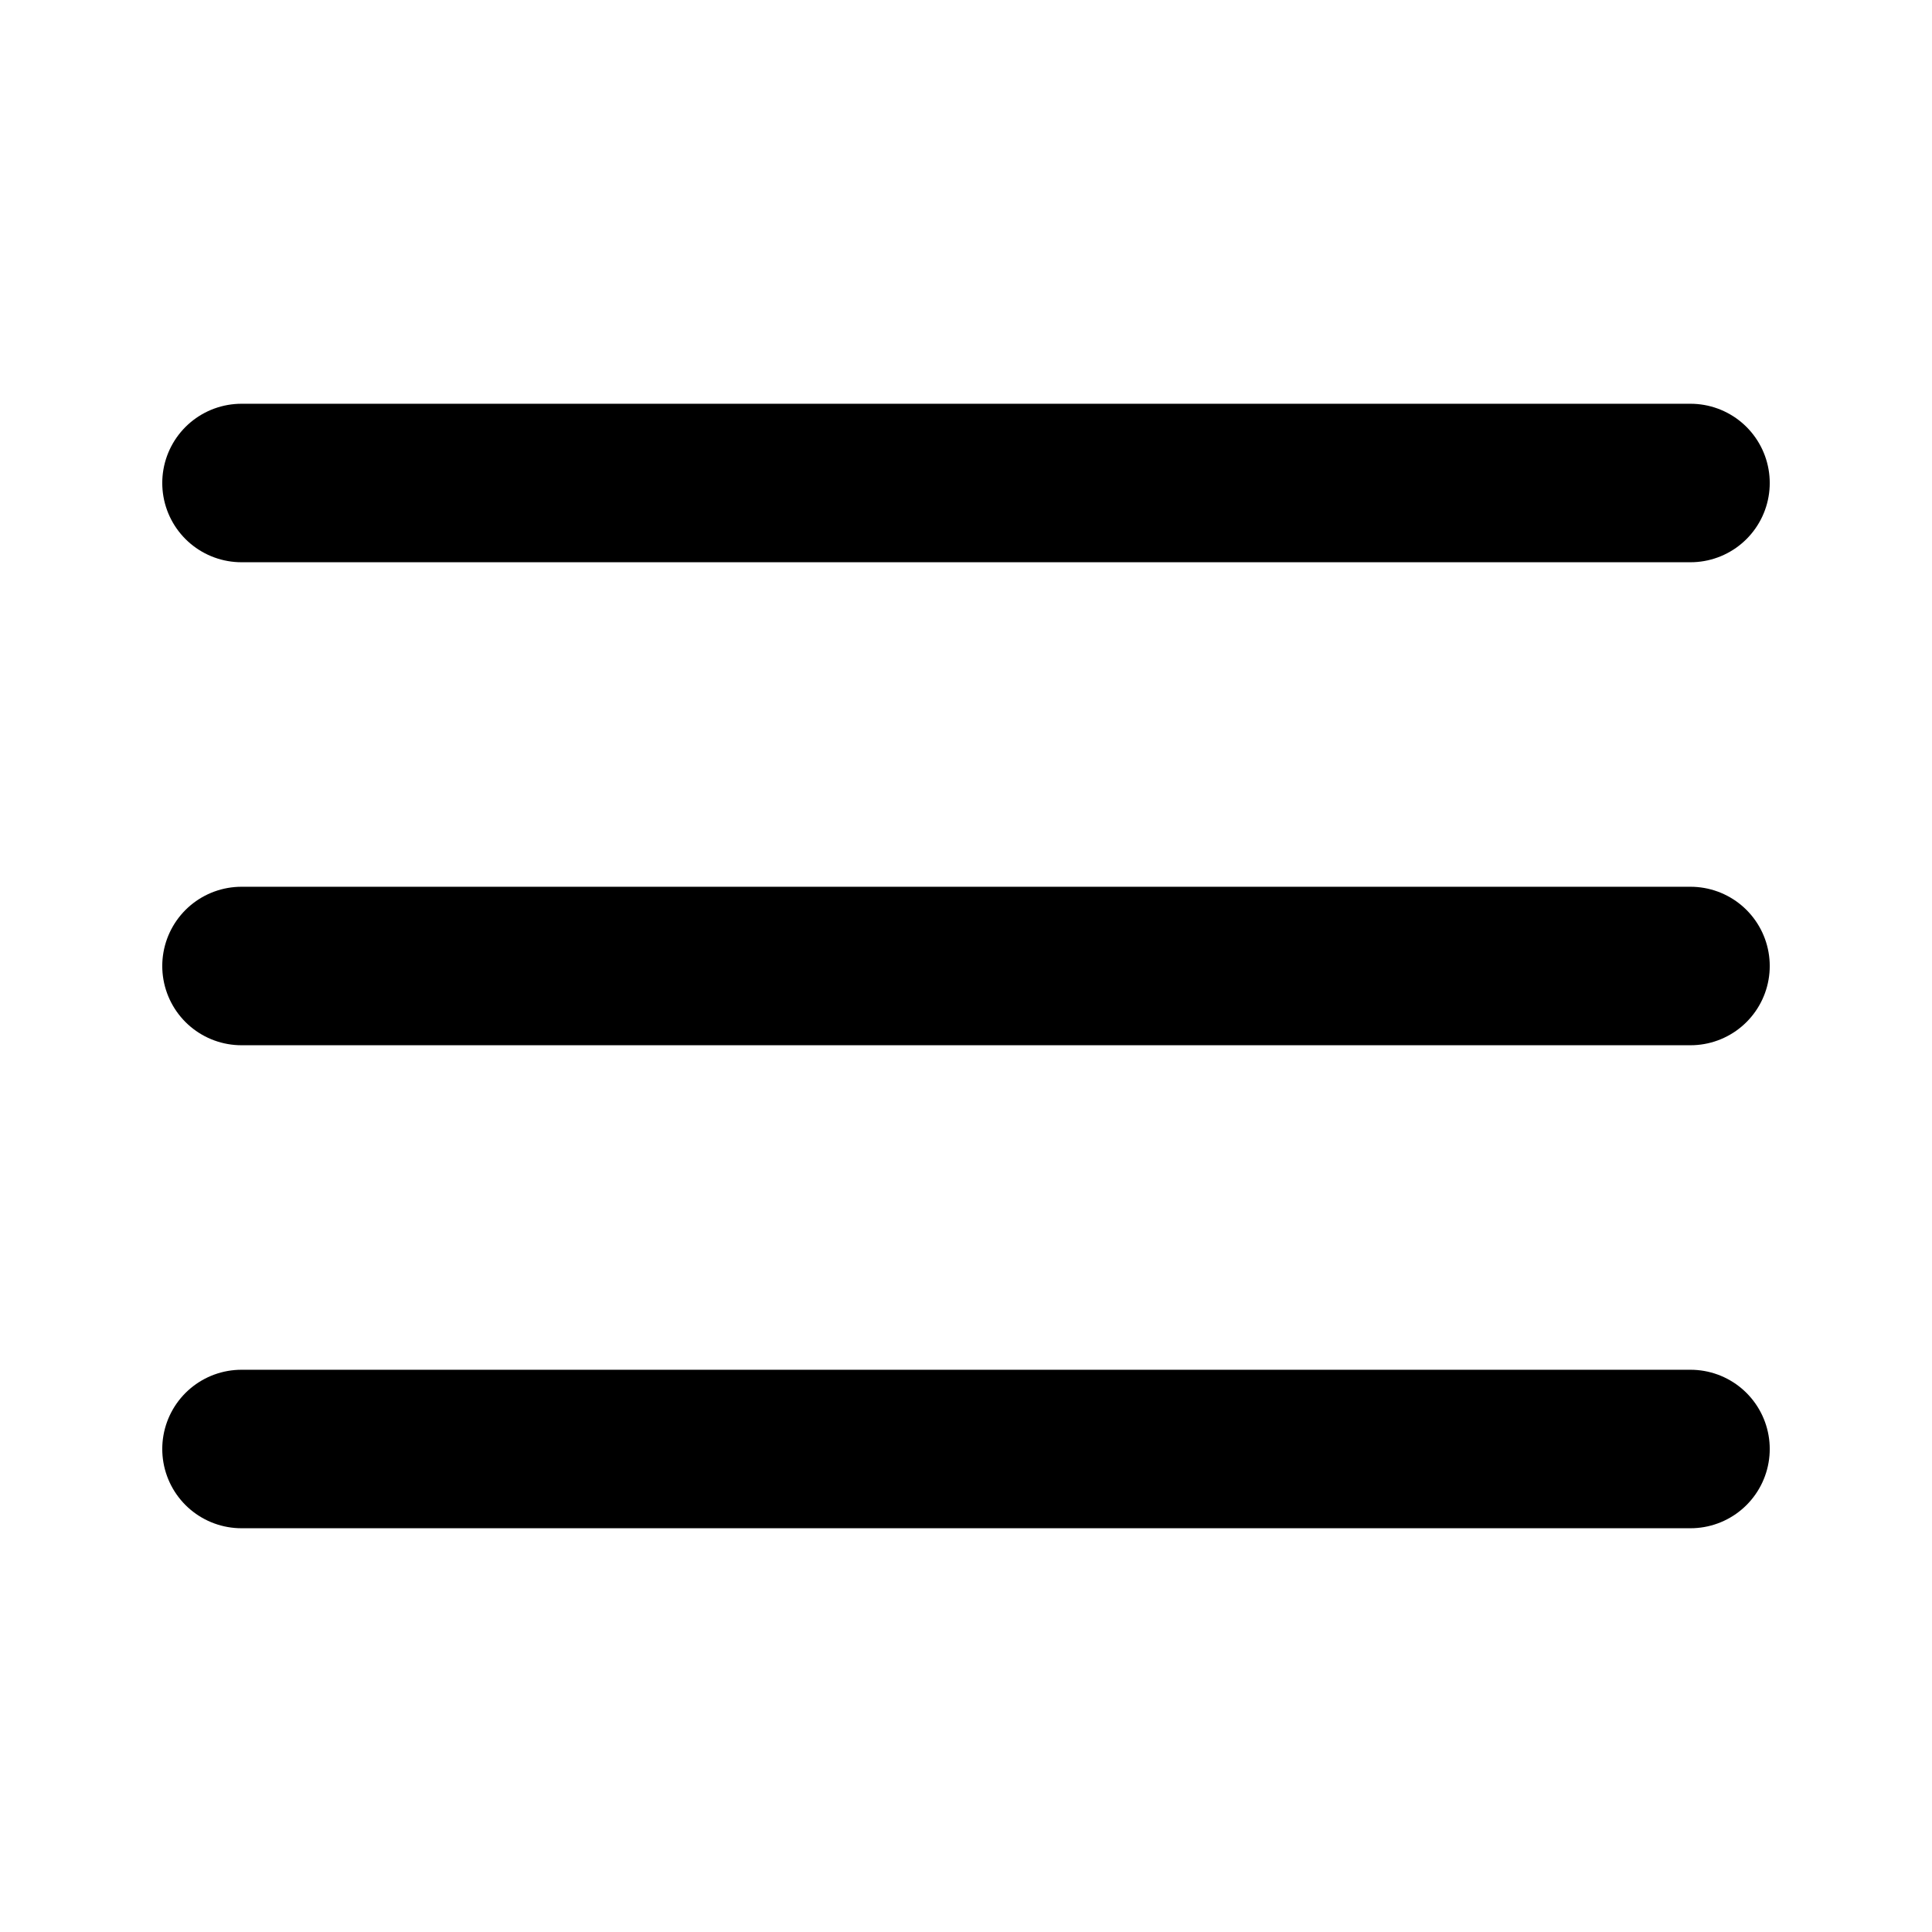
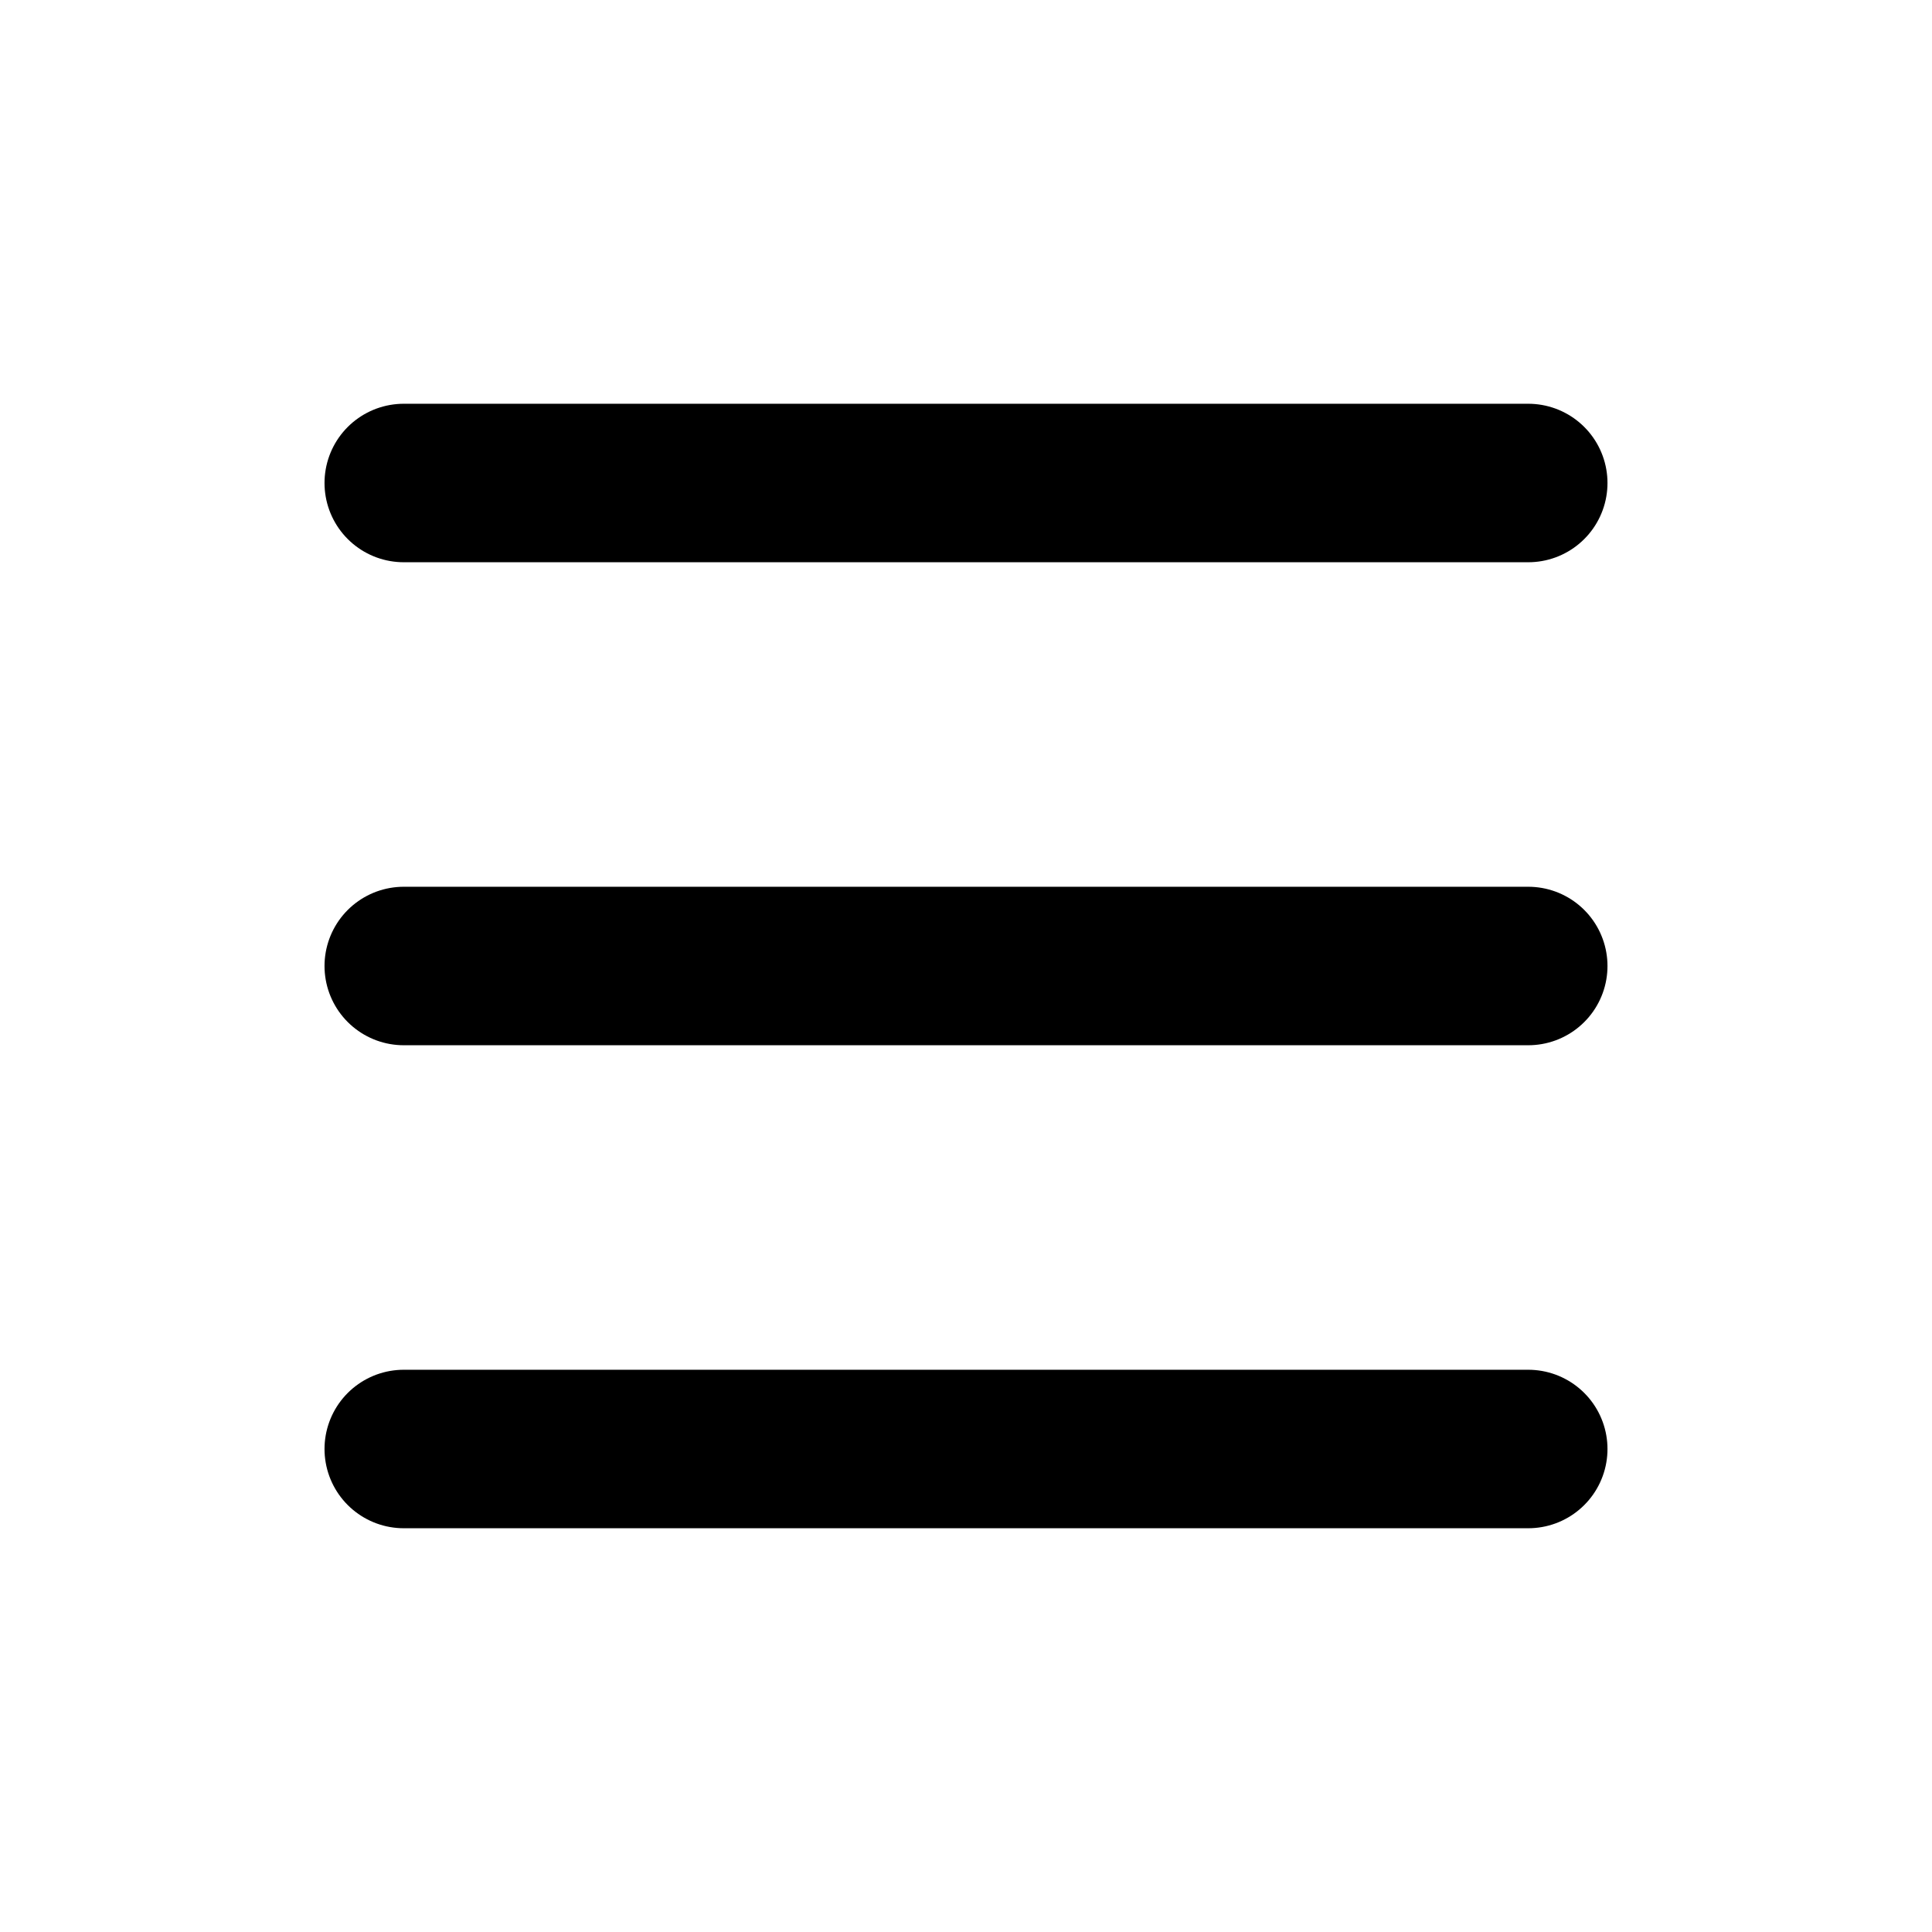
<svg xmlns="http://www.w3.org/2000/svg" viewBox="0 0 512 512">
-   <path d="M64 128 L448 128" fill="none" stroke="currentColor" stroke-width="42" stroke-linecap="round" stroke-linejoin="round" />
-   <path d="M64 256 L448 256" fill="none" stroke="currentColor" stroke-width="42" stroke-linecap="round" stroke-linejoin="round" />
-   <path d="M64 384 L448 384" fill="none" stroke="currentColor" stroke-width="42" stroke-linecap="round" stroke-linejoin="round" />
+   <path d="M107 128 L405 128" fill="none" stroke="currentColor" stroke-width="42" stroke-linecap="round" stroke-linejoin="round" />
+   <path d="M107 256 L405 256" fill="none" stroke="currentColor" stroke-width="42" stroke-linecap="round" stroke-linejoin="round" />
+   <path d="M107 384 L405 384" fill="none" stroke="currentColor" stroke-width="42" stroke-linecap="round" stroke-linejoin="round" />
</svg>
